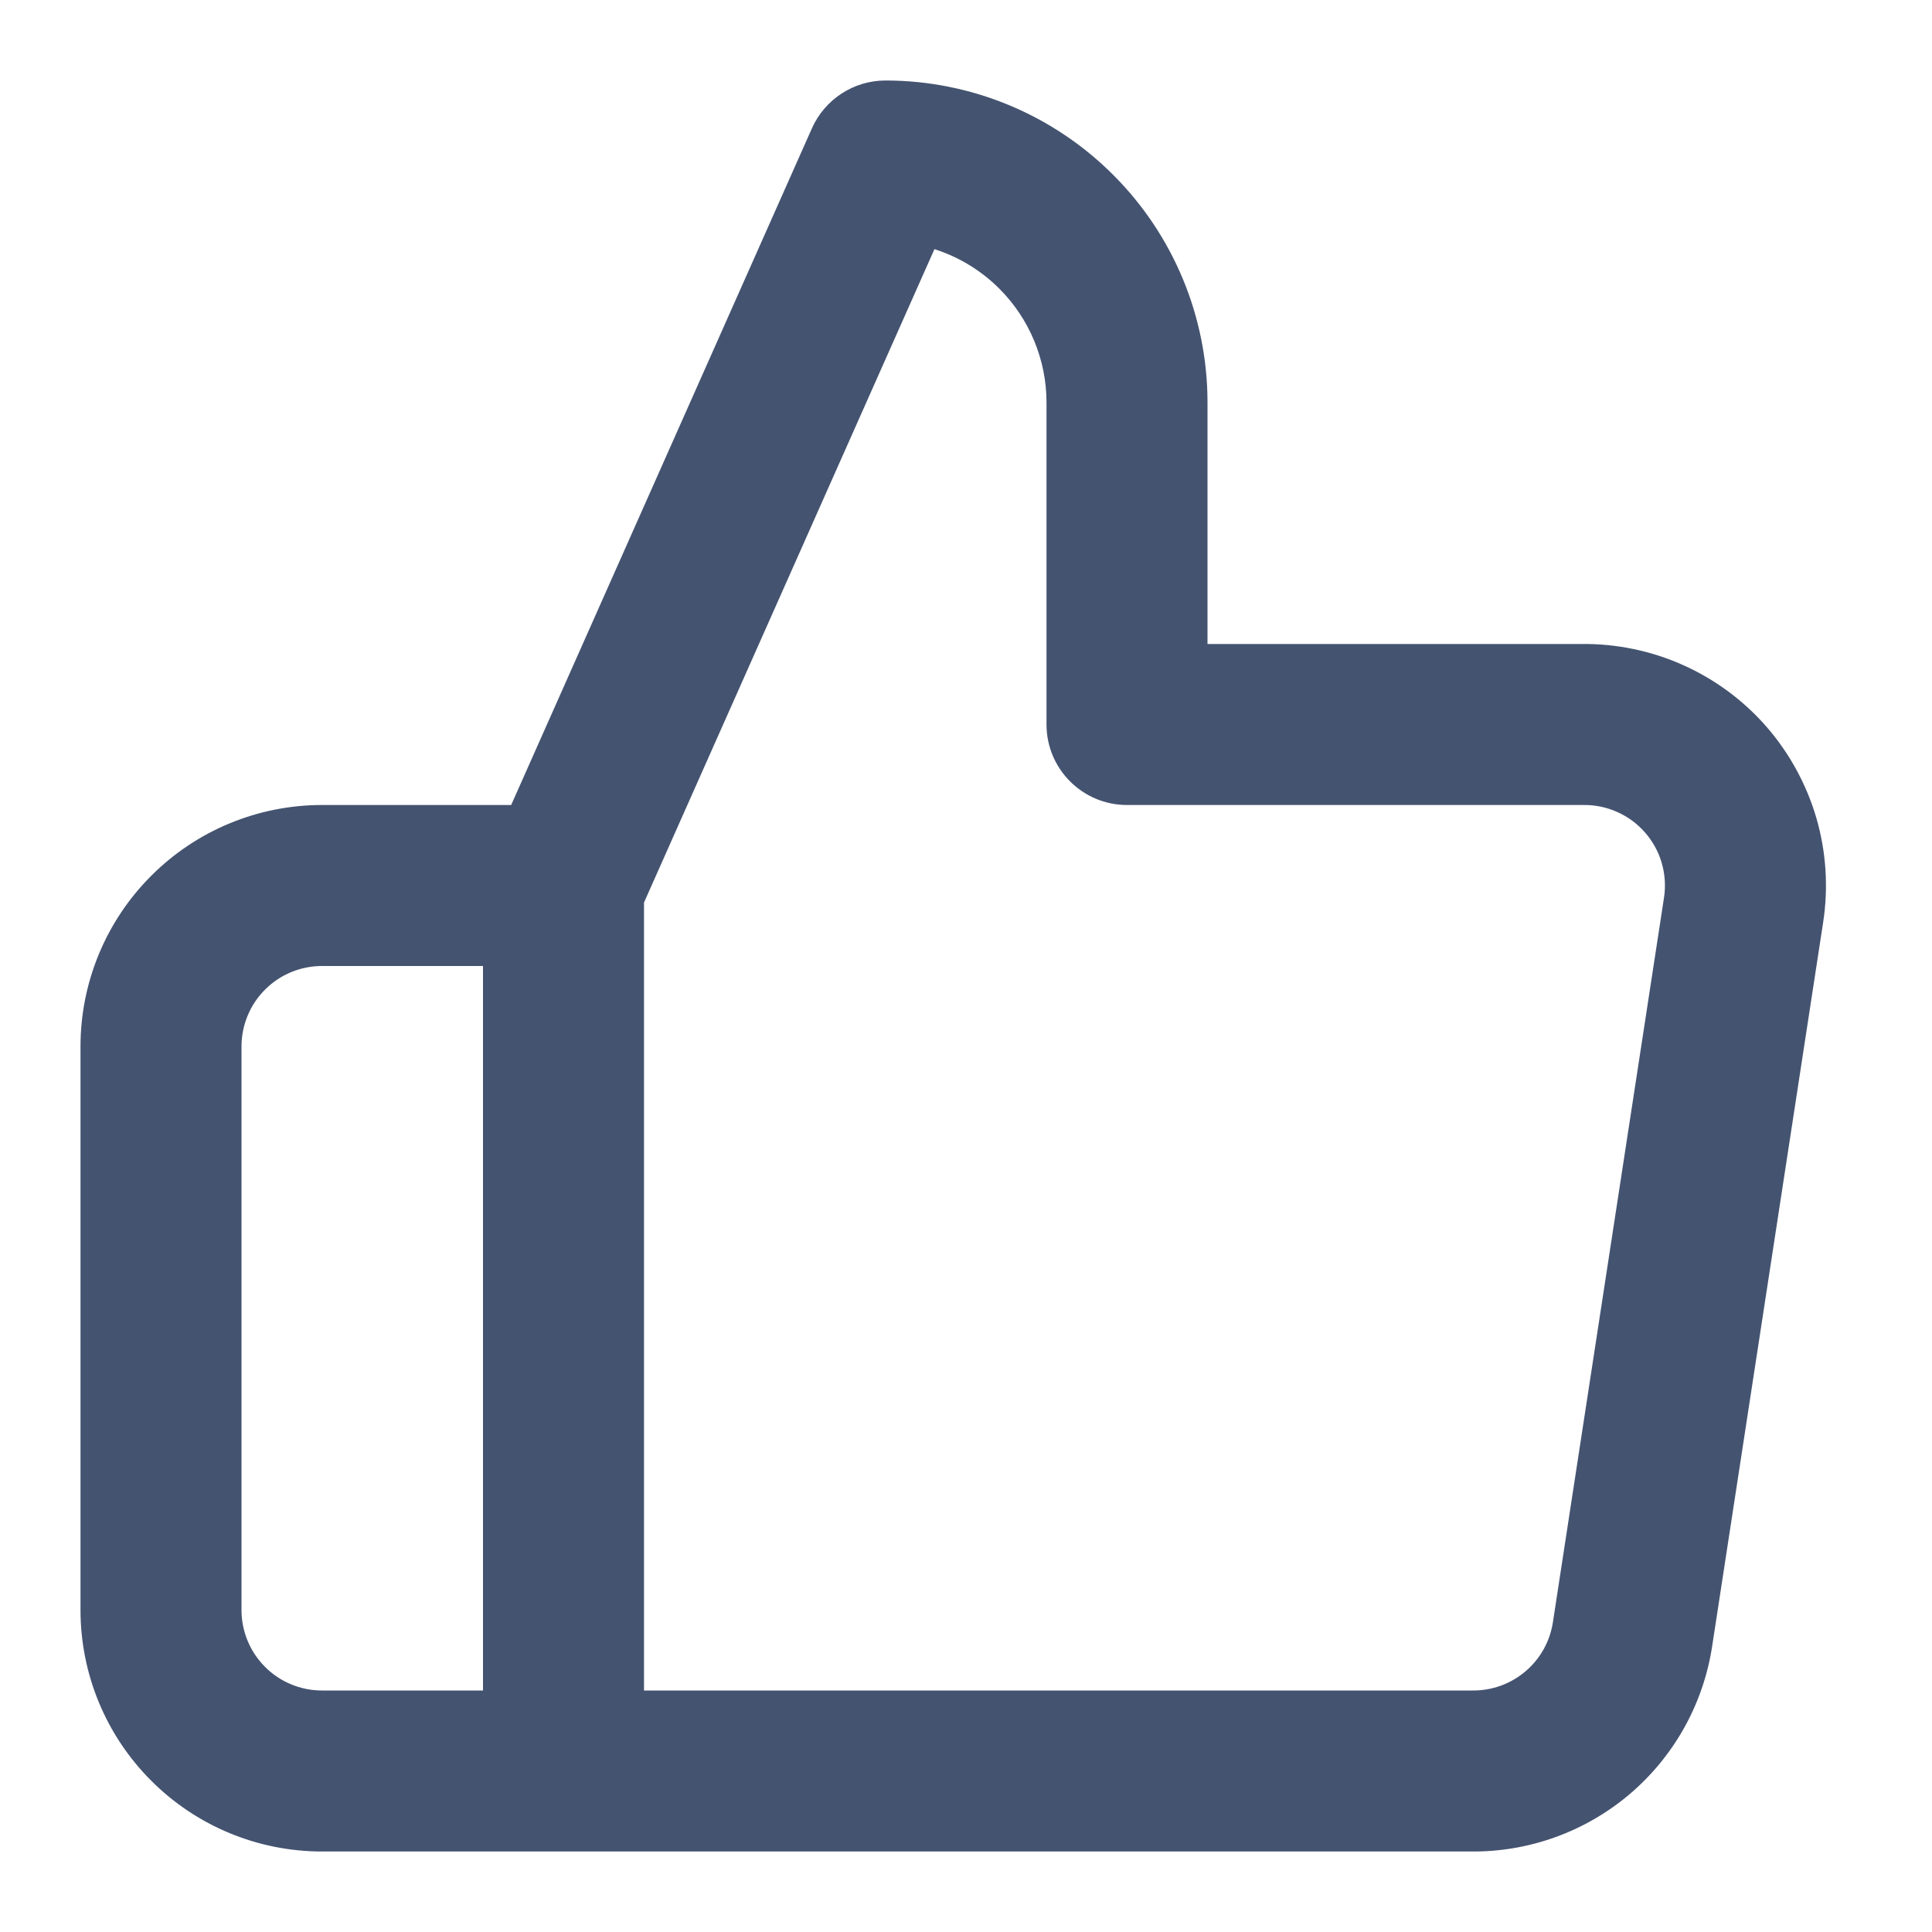
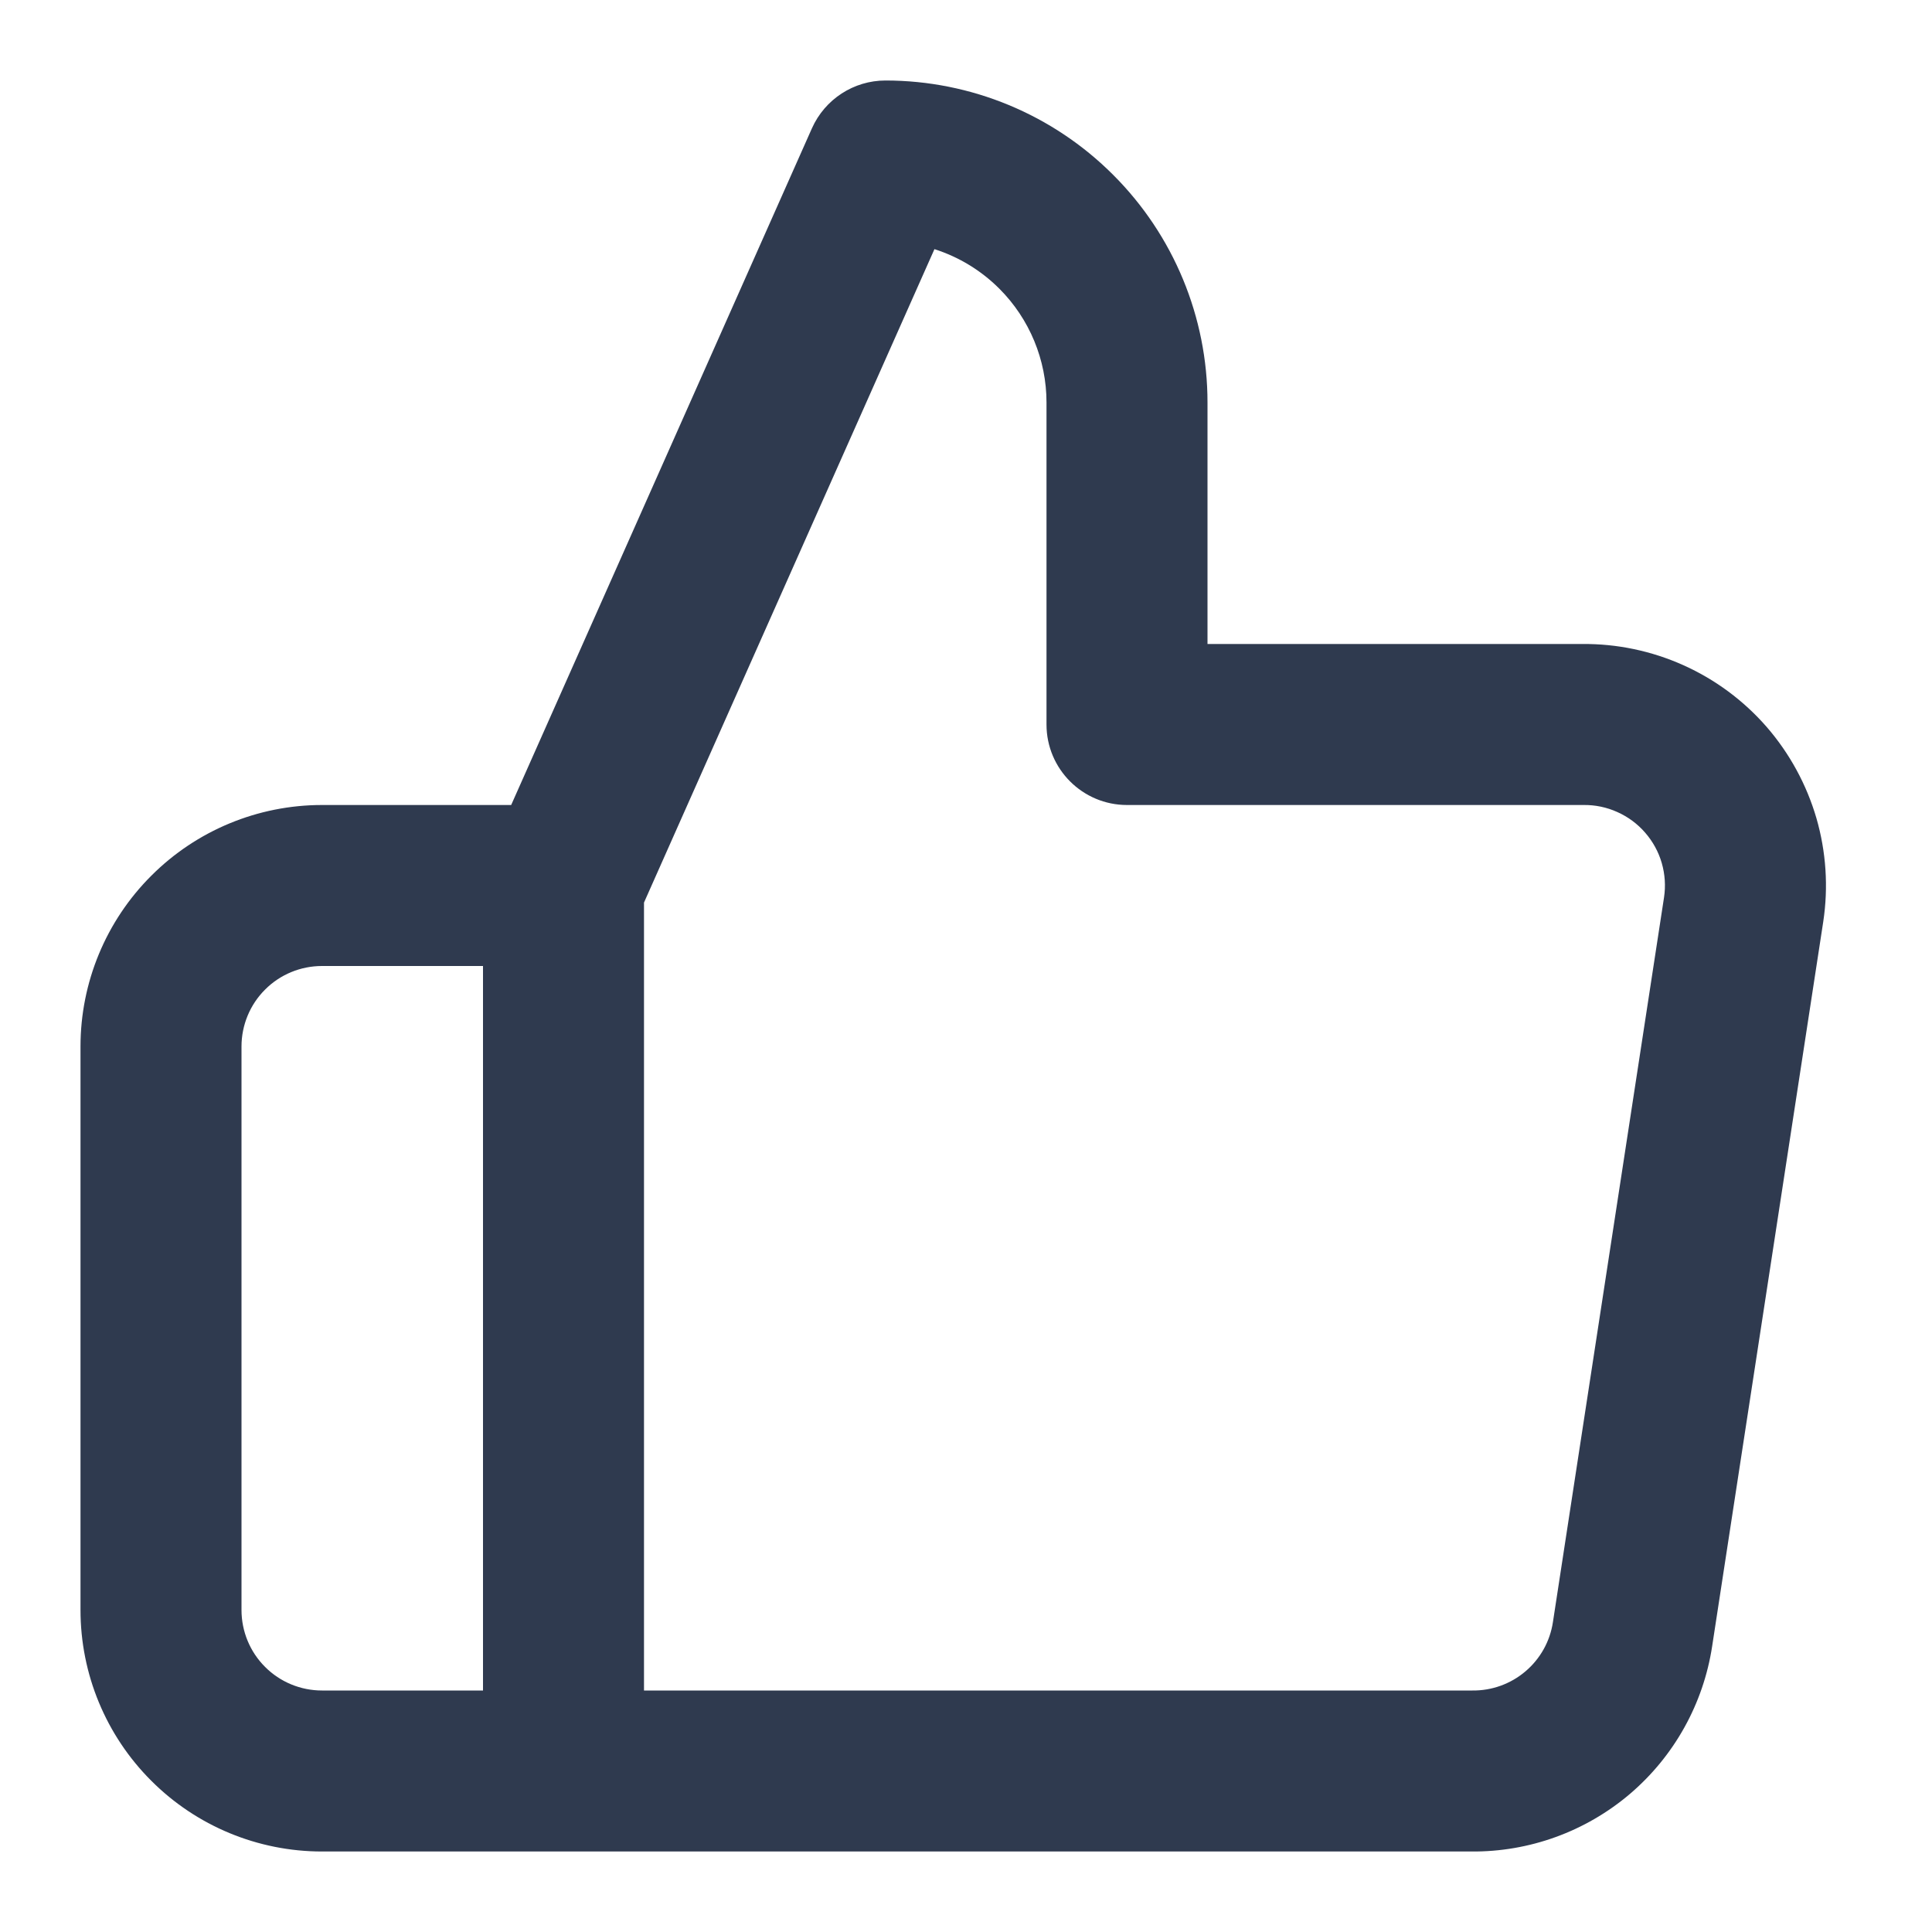
<svg xmlns="http://www.w3.org/2000/svg" width="24" height="24" viewBox="0 0 24 24" fill="none">
-   <path d="M10.086 1.594C10.247 1.233 10.605 1 11 1C12.061 1 13.078 1.421 13.828 2.172C14.579 2.922 15 3.939 15 5V8H19.655C20.088 7.996 20.516 8.086 20.911 8.263C21.308 8.441 21.661 8.703 21.947 9.031C22.232 9.36 22.442 9.746 22.564 10.163C22.685 10.581 22.714 11.02 22.649 11.45L21.269 20.45C21.269 20.45 21.269 20.45 21.269 20.45C21.16 21.165 20.797 21.817 20.246 22.286C19.696 22.753 18.996 23.007 18.275 23H4C3.204 23 2.441 22.684 1.879 22.121C1.316 21.559 1 20.796 1 20V13C1 12.204 1.316 11.441 1.879 10.879C2.441 10.316 3.204 10 4 10H6.35L10.086 1.594ZM6 12H4C3.735 12 3.48 12.105 3.293 12.293C3.105 12.48 3 12.735 3 13V20C3 20.265 3.105 20.52 3.293 20.707C3.48 20.895 3.735 21 4 21H6V12ZM8 21H18.291C18.532 21.003 18.767 20.918 18.95 20.762C19.134 20.606 19.255 20.389 19.291 20.15L20.671 11.15C20.671 11.15 20.671 11.15 20.671 11.15C20.693 11.007 20.683 10.86 20.643 10.721C20.603 10.582 20.532 10.453 20.437 10.344C20.342 10.234 20.224 10.147 20.092 10.088C19.96 10.028 19.816 9.998 19.671 10L19.66 10L14 10C13.448 10 13 9.552 13 9V5C13 4.47 12.789 3.961 12.414 3.586C12.186 3.358 11.909 3.191 11.608 3.095L8 11.212V21Z" fill="#445370" />
+   <path d="M10.086 1.594C10.247 1.233 10.605 1 11 1C12.061 1 13.078 1.421 13.828 2.172C14.579 2.922 15 3.939 15 5V8H19.655C20.088 7.996 20.516 8.086 20.911 8.263C21.308 8.441 21.661 8.703 21.947 9.031C22.232 9.36 22.442 9.746 22.564 10.163C22.685 10.581 22.714 11.02 22.649 11.45L21.269 20.45C21.16 21.165 20.797 21.817 20.246 22.286C19.696 22.753 18.996 23.007 18.275 23H4C3.204 23 2.441 22.684 1.879 22.121C1.316 21.559 1 20.796 1 20V13C1 12.204 1.316 11.441 1.879 10.879C2.441 10.316 3.204 10 4 10H6.35L10.086 1.594ZM8 11.212V21L18.291 21C18.532 21.003 18.767 20.918 18.95 20.762C19.134 20.606 19.255 20.389 19.291 20.15L20.671 11.149C20.693 11.006 20.683 10.86 20.643 10.721C20.603 10.582 20.532 10.453 20.437 10.344C20.342 10.234 20.224 10.147 20.092 10.088C19.96 10.028 19.816 9.998 19.671 10L19.66 10H14C13.448 10 13 9.552 13 9V5C13 4.47 12.789 3.961 12.414 3.586C12.186 3.358 11.909 3.191 11.608 3.095L8 11.212ZM6 21V12H4C3.735 12 3.48 12.105 3.293 12.293C3.105 12.48 3 12.735 3 13V20C3 20.265 3.105 20.52 3.293 20.707C3.48 20.895 3.735 21 4 21H6Z" fill="#2F3A4F" />
</svg>
